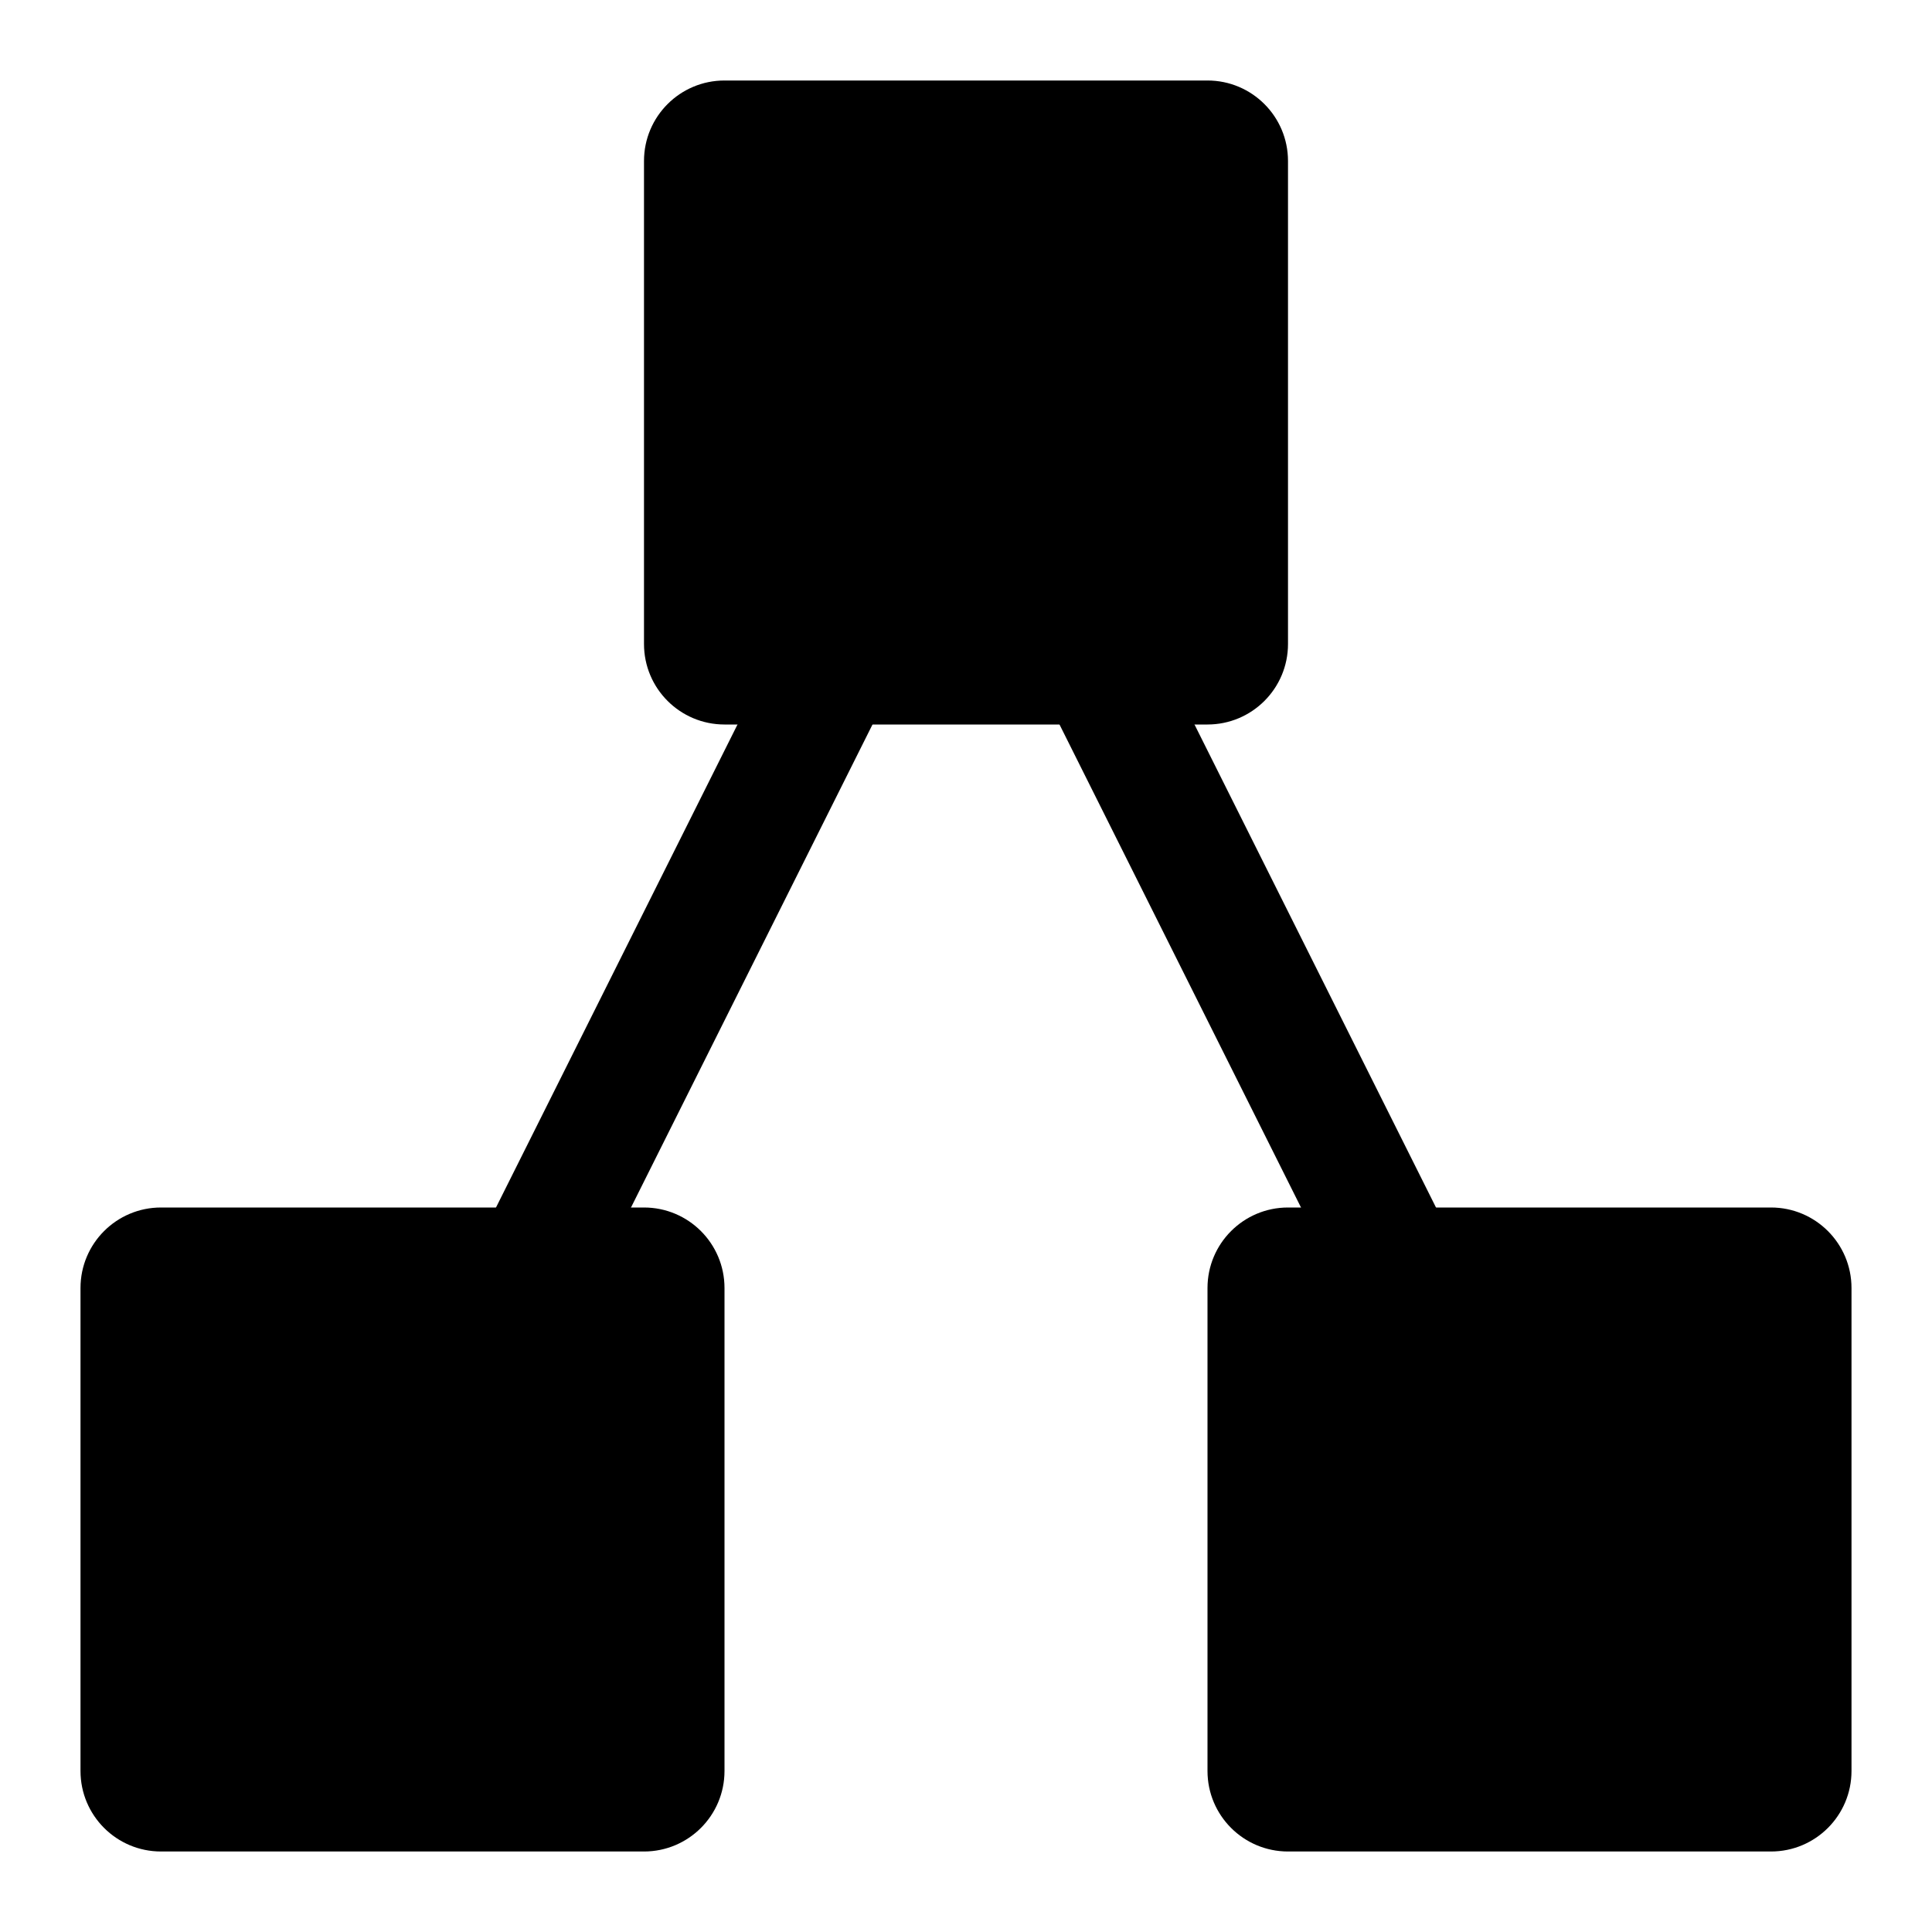
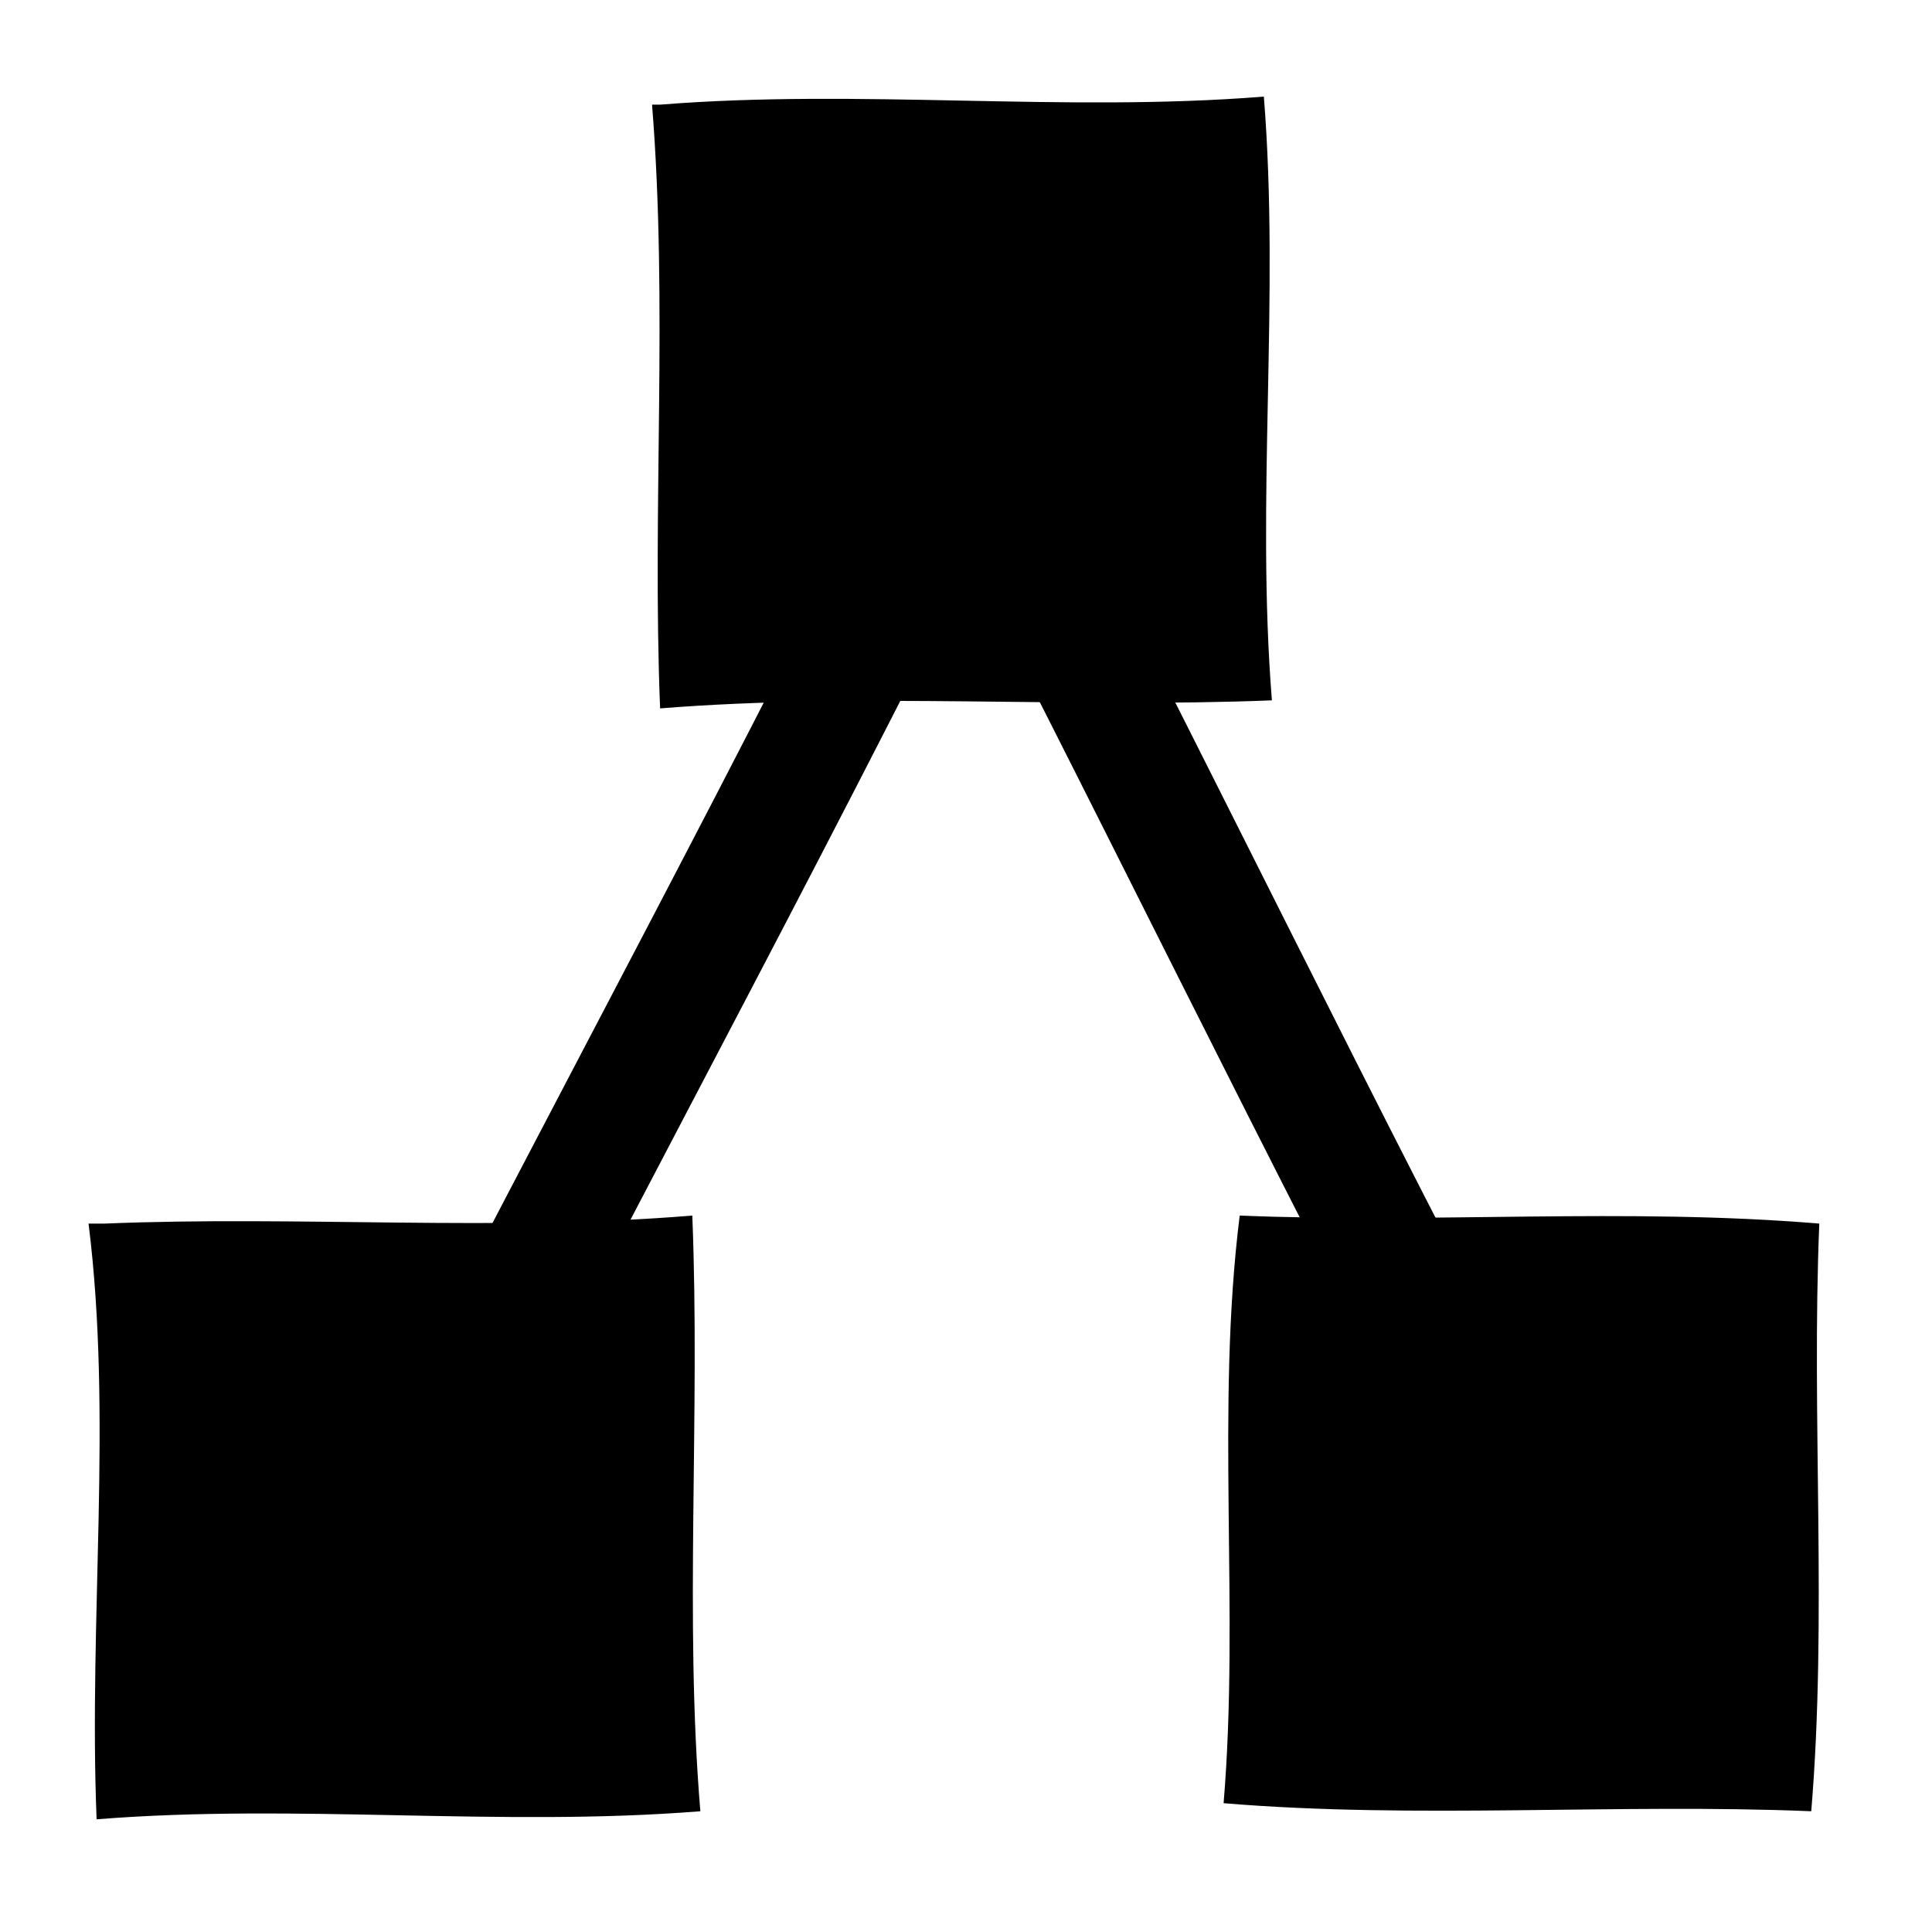
<svg xmlns="http://www.w3.org/2000/svg" width="20" height="20" viewBox="0 0 24 24" fill="none">
-   <path d="M12 5 L5 19" stroke="currentColor" stroke-width="1.5" stroke-linecap="round" />
-   <path d="M12 5 L19 19" stroke="currentColor" stroke-width="1.5" stroke-linecap="round" />
-   <rect x="8" y="1" width="8" height="8" rx="1" fill="currentColor" />
-   <rect x="1" y="15" width="8" height="8" rx="1" fill="currentColor" />
-   <rect x="15" y="15" width="8" height="8" rx="1" fill="currentColor" />
+   <path d="M12.1 5.2c-2.2 4.5-4.6 8.9-6.9 13.4" stroke="currentColor" stroke-width="1.5" stroke-linecap="round" />
+   <path d="M11.9 5.1c2.3 4.4 4.5 9 6.9 13.5" stroke="currentColor" stroke-width="1.5" stroke-linecap="round" />
+   <path d="M8.2 1.3c2.5-.2 5 .1 7.5-.1.2 2.5-.1 5 .1 7.5-2.5.1-5.1-.1-7.6.1-.1-2.5.1-5-.1-7.5" fill="currentColor" />
+   <path d="M1.3 15.2c2.4-.1 4.9.1 7.3-.1.1 2.5-.1 5 .1 7.4-2.5.2-5-.1-7.5.1-.1-2.5.2-5-.1-7.4" fill="currentColor" />
+   <path d="M15.4 15.1c2.4.1 4.8-.1 7.2.1-.1 2.4.1 4.9-.1 7.3-2.4-.1-4.9.1-7.3-.1.2-2.4-.1-4.9.2-7.3" fill="currentColor" />
</svg>
